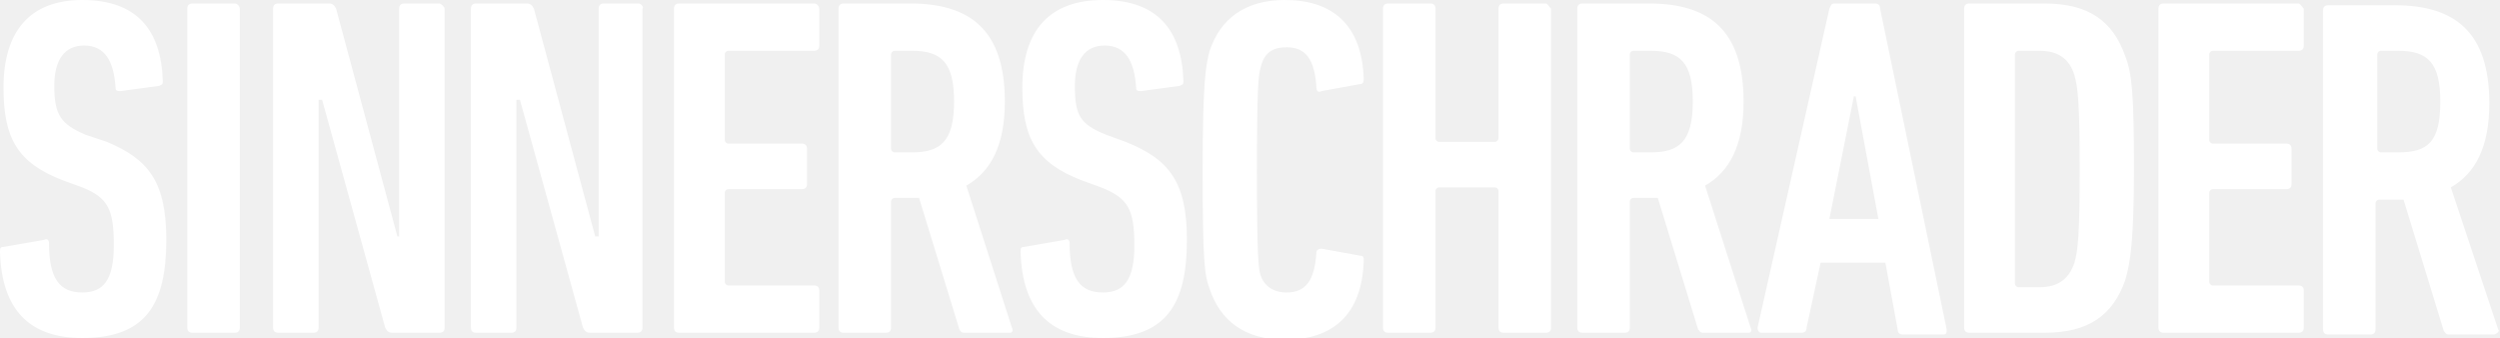
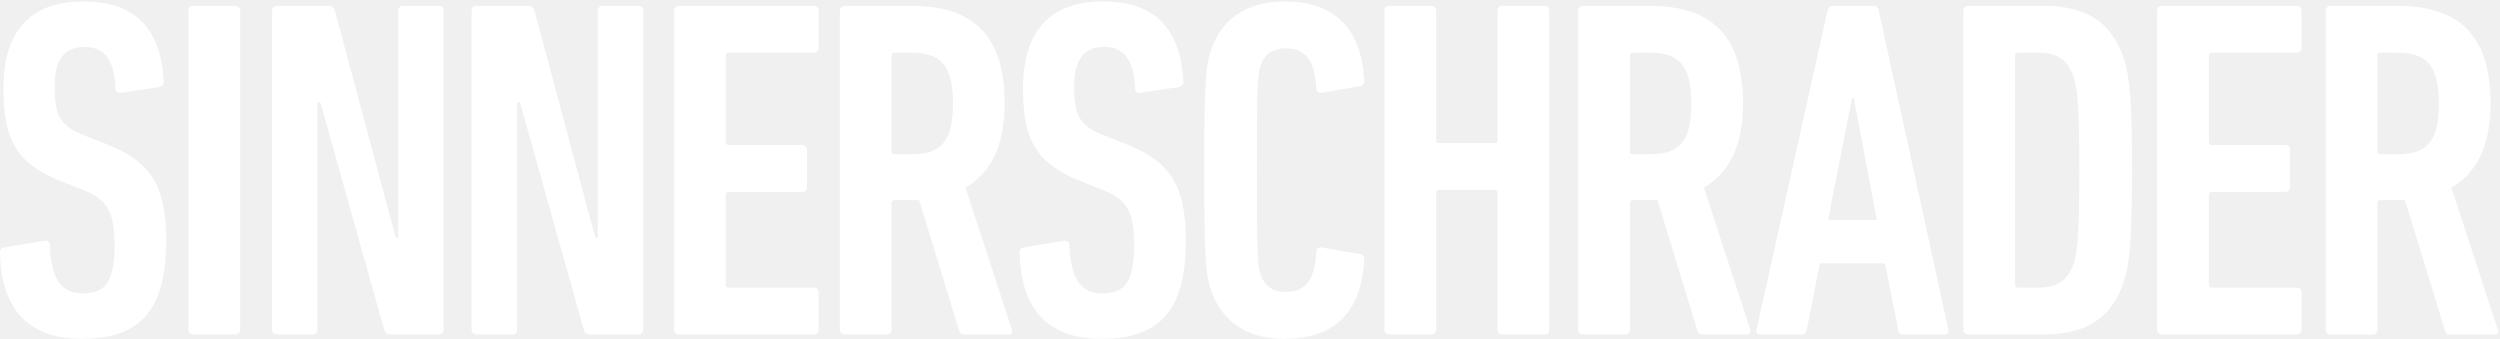
- <svg xmlns="http://www.w3.org/2000/svg" viewBox="0 0 594.8 80.3">
-   <path d="M306.25 11.25c4.584 0 6.667 2.917 7.084 9.583 0 .834.416 1.25 1.25.834L323.75 20c.834 0 .834-.833.834-1.25-.417-12.917-7.5-18.75-18.75-18.75-9.584 0-15.417 4.583-17.917 12.083-.833 3.334-1.667 6.25-1.667 28.334 0 21.666.417 25 1.667 28.333 2.5 7.5 8.333 12.083 17.917 12.083 11.25 0 18.333-5.833 18.75-18.75 0-.833 0-1.25-.834-1.25l-9.166-1.666c-.834 0-1.25.416-1.25.833-.417 6.667-2.5 9.583-7.084 9.583-3.333 0-5.416-1.666-6.25-4.166-.416-1.667-.833-3.334-.833-24.584s.417-22.916.833-24.583c.834-3.75 2.917-5 6.25-5zm86.667 25h-4.167c-.416 0-.833-.417-.833-.833v-22.5c0-.417.417-.834.833-.834h4.167c7.083 0 10 2.917 10 12.084 0 9.583-3.333 12.083-10 12.083zm12.917 7.917c5.833-3.334 9.166-9.584 9.166-20C415 7.083 406.667.833 392.5.833h-15.833c-.833 0-1.25.417-1.25 1.25v75.834c0 .833.417 1.25 1.25 1.25h10c.833 0 1.25-.417 1.25-1.25v-30c0-.417.417-.834.833-.834h5.834l9.583 31.25c.417.417.417.834 1.25.834h10.833c.417 0 .834-.417.417-1.25l-10.833-33.75zM367.917.833h-10c-.833 0-1.25.417-1.25 1.25v30.834c0 .416-.417.833-.833.833H342.5c-.416 0-.833-.417-.833-.833V2.083c0-.833-.417-1.25-1.25-1.25h-10c-.833 0-1.25.417-1.25 1.25v75.834c0 .833.417 1.25 1.25 1.25h10c.833 0 1.25-.417 1.25-1.25v-32.5c0-.417.417-.834.833-.834h13.334c.416 0 .833.417.833.834v32.5c0 .833.417 1.25 1.25 1.25h10c.833 0 1.25-.417 1.25-1.25V2.083c-.417-.416-.833-1.25-1.25-1.25zm67.5 51.25l5.833-29.166h.417l5.417 29.166h-11.667zm12.083-50c0-.833-.416-1.25-1.25-1.25h-9.583c-.833 0-.833.417-1.25 1.25l-17.083 75.834c0 .833.416 1.25.833 1.25h9.583c.834 0 1.25-.417 1.25-1.25l3.334-15.417h15.416l2.917 15.833c0 .834.417 1.25 1.25 1.25h9.583c.834 0 .834-.416.834-1.25L447.5 2.083zM570.834 36.25h-4.167c-.417 0-.833-.417-.833-.833v-22.5c0-.417.416-.834.833-.834h4.167c7.083 0 10 2.917 10 12.084 0 9.583-2.917 12.083-10 12.083zm23.75 42.083l-11.25-33.75c5.833-3.333 9.166-9.583 9.166-20C592.5 7.5 584.167 1.25 570 1.25h-15.833c-.833 0-1.25.417-1.25 1.25v75.833c0 .834.417 1.25 1.25 1.25h10c.833 0 1.25-.416 1.25-1.25v-30c0-.416.417-.833.833-.833h5.834l9.583 31.25c.417.417.417.833 1.25.833h10.833c.834-.416 1.25-.833.834-1.25zm-47.5-77.5H515c-.833 0-1.25.417-1.25 1.25v75.834c0 .833.417 1.25 1.25 1.25h32.084c.833 0 1.25-.417 1.25-1.25v-8.75c0-.834-.417-1.25-1.25-1.25h-20.417c-.417 0-.833-.417-.833-.834v-21.25c0-.416.416-.833.833-.833h17.5c.833 0 1.25-.417 1.25-1.25v-8.333c0-.834-.417-1.25-1.25-1.25h-17.5c-.417 0-.833-.417-.833-.834V12.917c0-.417.416-.834.833-.834h20.417c.833 0 1.25-.416 1.25-1.25v-8.75c-.417-.416-.834-1.25-1.25-1.25zM493.75 62.5c-1.25 3.75-3.75 5.833-8.333 5.833h-5c-.417 0-.833-.416-.833-.833V12.917c0-.417.416-.834.833-.834h5c4.167 0 7.083 1.667 8.333 5.834.834 2.916 1.25 6.666 1.25 22.5 0 15.416-.416 19.166-1.25 22.083zM486.667.833H468.75c-.833 0-1.25.417-1.25 1.25v75.834c0 .833.417 1.25 1.25 1.25h17.917c10.417 0 16.25-4.167 19.167-12.5 1.25-4.167 2.083-9.584 2.083-26.667 0-17.083-.417-22.5-2.083-26.667-2.917-8.333-8.75-12.5-19.167-12.5zm-334.584 0h-8.333c-.833 0-1.25.417-1.25 1.25V56.25h-.833L127.083 2.083c-.416-.833-.833-1.25-1.666-1.25h-12.084c-.833 0-1.25.417-1.25 1.25v75.834c0 .833.417 1.25 1.25 1.25h8.334c.833 0 1.25-.417 1.25-1.25V23.75h.833l15 54.167c.417.833.833 1.25 1.667 1.25h11.25c.833 0 1.25-.417 1.25-1.25V2.083c.416-.416-.417-1.25-.834-1.25zm-96.25 0h-10c-.833 0-1.25.417-1.25 1.25v75.834c0 .833.417 1.25 1.25 1.25h10c.834 0 1.25-.417 1.25-1.25V2.083c0-.416-.416-1.25-1.25-1.25zm137.917 0h-32.083c-.834 0-1.25.417-1.25 1.25v75.834c0 .833.416 1.25 1.25 1.25h32.083c.833 0 1.25-.417 1.25-1.25v-8.75c0-.834-.417-1.25-1.25-1.25h-20.417c-.416 0-.833-.417-.833-.834v-21.25c0-.416.417-.833.833-.833h17.5c.834 0 1.25-.417 1.25-1.25v-8.333c0-.834-.416-1.25-1.25-1.25h-17.5c-.416 0-.833-.417-.833-.834V12.917c0-.417.417-.834.833-.834h20.417c.833 0 1.25-.416 1.25-1.25v-8.75c0-.416-.417-1.25-1.25-1.25zm74.167 32.917l-4.583-1.667c-6.25-2.5-7.5-4.583-7.5-11.666 0-6.25 2.5-9.584 7.083-9.584 5 0 7.083 3.75 7.5 10 0 .834.417.834 1.25.834l9.167-1.25c.833-.417.833-.417.833-1.25C281.25 7.083 275.417 0 262.5 0c-12.916 0-19.166 7.5-19.166 20.833 0 12.084 3.333 17.917 14.166 22.084l4.584 1.666c6.25 2.5 7.916 5 7.916 13.75 0 8.334-2.5 11.25-7.5 11.25-5.416 0-7.916-3.333-7.916-11.666 0-.834-.417-1.25-1.25-.834l-9.584 1.667c-.833 0-.833.417-.833 1.25.417 13.75 7.083 20.417 19.583 20.417 15 0 20-7.917 20-23.334 0-13.75-4.166-19.166-14.583-23.333zm-50.833 2.5h-4.167c-.417 0-.833-.417-.833-.833v-22.5c0-.417.416-.834.833-.834h4.167c7.083 0 10 2.917 10 12.084 0 9.583-3.334 12.083-10 12.083zM230 44.167c5.834-3.334 9.167-9.584 9.167-20 0-17.084-8.333-23.334-22.5-23.334h-15.834c-.833 0-1.25.417-1.25 1.25v75.834c0 .833.417 1.25 1.25 1.25h10c.834 0 1.25-.417 1.25-1.25v-30c0-.417.417-.834.834-.834h5.833l9.584 31.25c.416.834.833.834 1.25.834h10.833c.417 0 .833-.417.417-1.25L230 44.167zM25.417 33.75l-5-1.667c-5.834-2.5-7.5-4.583-7.5-11.666 0-6.25 2.5-9.584 7.083-9.584 5 0 7.083 3.75 7.5 10 0 .834.417.834 1.25.834l9.167-1.25c.833-.417.833-.417.833-1.25C38.333 7.083 32.5 0 19.583 0 7.083 0 .833 7.5.833 20.833.833 32.917 4.167 38.75 15 42.917l4.583 1.666c6.25 2.5 7.5 5.417 7.5 13.75 0 8.334-2.5 11.25-7.5 11.25-5.416 0-7.916-3.333-7.916-11.666 0-.834-.417-1.25-1.25-.834L.833 58.75C0 58.75 0 59.167 0 60c.417 13.75 7.083 20.417 19.583 20.417 15 0 20-7.917 20-23.334 0-13.75-4.166-19.166-14.166-23.333zM104.583.833H96.25c-.833 0-1.25.417-1.25 1.25V56.25h-.417L80 2.083c-.417-.833-.833-1.25-1.667-1.25H66.25c-.833 0-1.25.417-1.25 1.25v75.834c0 .833.417 1.25 1.25 1.25h8.333c.834 0 1.25-.417 1.25-1.25V23.75h.834l15 54.167c.416.833.833 1.25 1.666 1.25h11.25c.834 0 1.25-.417 1.25-1.25V2.083c0-.416-.833-1.25-1.25-1.25z" fill="#fff" />
+ <svg xmlns="http://www.w3.org/2000/svg" width="100%" height="100%" viewBox="0 0 2767 375" version="1.1" xml:space="preserve" style="fill-rule:evenodd;clip-rule:evenodd;stroke-linejoin:round;stroke-miterlimit:1.414;">
+   <g transform="matrix(4.16667,0,0,4.16667,0,0)">
+     <path d="M341.698,12.848C346.705,12.848 349.27,16.056 349.655,23.501C349.655,24.4 350.299,24.786 351.069,24.652L361.466,22.859C362.236,22.729 362.493,22.091 362.366,21.321C361.596,6.817 353.763,0.395 341.313,0.395C330.655,0.395 324.241,5.399 321.543,13.748C320.389,17.341 319.874,20.932 319.874,45.196C319.874,69.461 320.389,73.056 321.543,76.647C324.241,84.989 330.655,90 341.313,90C353.763,90 361.596,83.58 362.366,69.075C362.493,68.305 362.236,67.663 361.466,67.535L351.069,65.736C350.299,65.608 349.655,65.997 349.655,66.892C349.27,74.337 346.705,77.549 341.698,77.549C337.844,77.549 335.794,75.877 334.764,72.669C334.124,70.615 333.865,68.819 333.865,45.196C333.865,21.578 334.124,19.779 334.764,17.723C335.794,14.518 337.844,12.848 341.698,12.848ZM438.221,40.96L433.733,40.96C433.217,40.96 432.958,40.703 432.958,40.189L432.958,14.771C432.958,14.262 433.217,14.005 433.733,14.005L438.221,14.005C445.923,14.005 449.263,17.213 449.263,27.48C449.263,37.877 445.923,40.96 438.221,40.96ZM452.601,49.818C459.146,46.092 462.998,38.905 462.998,27.48C462.998,8.354 453.626,1.552 438.096,1.552L420.506,1.552C419.737,1.552 419.227,2.062 419.227,2.835L419.227,87.559C419.227,88.33 419.737,88.843 420.506,88.843L431.677,88.843C432.448,88.843 432.958,88.33 432.958,87.559L432.958,53.928C432.958,53.414 433.217,53.158 433.733,53.158L440.276,53.158L450.933,87.944C451.188,88.585 451.573,88.843 452.343,88.843L464.28,88.843C464.923,88.843 465.179,88.202 464.923,87.559L452.601,49.818ZM410.244,1.552L399.072,1.552C398.301,1.552 397.791,2.062 397.791,2.835L397.791,37.238C397.791,37.752 397.534,38.004 397.022,38.004L382.256,38.004C381.746,38.004 381.487,37.752 381.487,37.238L381.487,2.835C381.487,2.062 380.976,1.552 380.203,1.552L369.036,1.552C368.265,1.552 367.75,2.062 367.75,2.835L367.75,87.559C367.75,88.33 368.265,88.843 369.036,88.843L380.203,88.843C380.976,88.843 381.487,88.33 381.487,87.559L381.487,51.228C381.487,50.713 381.746,50.456 382.256,50.456L397.022,50.456C397.534,50.456 397.791,50.713 397.791,51.228L397.791,87.559C397.791,88.33 398.301,88.843 399.072,88.843L410.244,88.843C411.014,88.843 411.524,88.33 411.524,87.559L411.524,2.835C411.524,2.062 411.014,1.552 410.244,1.552ZM485.588,58.419L492.002,25.939L492.391,25.939L498.549,58.419L485.588,58.419ZM499.066,2.835C498.94,2.062 498.424,1.552 497.656,1.552L486.87,1.552C486.103,1.552 485.713,2.062 485.459,2.835L466.589,87.559C466.459,88.33 466.845,88.843 467.618,88.843L478.526,88.843C479.425,88.843 479.81,88.33 479.939,87.559L483.405,69.972L500.734,69.972L504.199,87.559C504.328,88.33 504.713,88.843 505.613,88.843L516.524,88.843C517.294,88.843 517.68,88.33 517.55,87.559L499.066,2.835ZM636.792,40.96L632.304,40.96C631.788,40.96 631.53,40.703 631.53,40.189L631.53,14.771C631.53,14.262 631.788,14.005 632.304,14.005L636.792,14.005C644.496,14.005 647.835,17.213 647.835,27.48C647.835,37.877 644.496,40.96 636.792,40.96ZM663.495,87.559L651.173,49.818C657.718,46.092 661.571,38.905 661.571,27.48C661.571,8.354 652.198,1.552 636.667,1.552L619.078,1.552C618.309,1.552 617.798,2.062 617.798,2.835L617.798,87.559C617.798,88.33 618.309,88.843 619.078,88.843L630.25,88.843C631.02,88.843 631.53,88.33 631.53,87.559L631.53,53.928C631.53,53.414 631.788,53.158 632.304,53.158L638.848,53.158L649.503,87.944C649.759,88.585 650.145,88.843 650.914,88.843L662.851,88.843C663.495,88.843 663.75,88.202 663.495,87.559ZM610.096,1.552L574.28,1.552C573.511,1.552 573,2.062 573,2.835L573,87.559C573,88.33 573.511,88.843 574.28,88.843L610.096,88.843C610.865,88.843 611.379,88.33 611.379,87.559L611.379,77.676C611.379,76.906 610.865,76.391 610.096,76.391L587.506,76.391C586.992,76.391 586.732,76.135 586.732,75.622L586.732,51.742C586.732,51.228 586.992,50.971 587.506,50.971L607.016,50.971C607.786,50.971 608.301,50.456 608.301,49.687L608.301,39.804C608.301,39.037 607.786,38.523 607.016,38.523L587.506,38.523C586.992,38.523 586.732,38.264 586.732,37.752L586.732,14.771C586.732,14.262 586.992,14.005 587.506,14.005L610.096,14.005C610.865,14.005 611.379,13.489 611.379,12.719L611.379,2.835C611.379,2.062 610.865,1.552 610.096,1.552ZM550.796,70.104C549.255,74.469 546.427,76.391 541.549,76.391L536.031,76.391C535.52,76.391 535.26,76.135 535.26,75.622L535.26,14.771C535.26,14.262 535.52,14.005 536.031,14.005L541.549,14.005C546.427,14.005 549.255,15.927 550.796,20.292C551.821,23.501 552.335,27.738 552.335,45.196C552.335,62.66 551.821,66.892 550.796,70.104ZM542.964,1.552L522.809,1.552C522.039,1.552 521.525,2.062 521.525,2.835L521.525,87.559C521.525,88.33 522.039,88.843 522.809,88.843L542.964,88.843C554.39,88.843 561.063,84.223 564.146,74.848C565.683,70.104 566.327,64.197 566.327,45.196C566.327,26.196 565.683,20.292 564.146,15.542C561.063,6.174 554.39,1.552 542.964,1.552ZM169.568,1.552L160.066,1.552C159.297,1.552 158.787,2.062 158.787,2.835L158.787,63.174L158.142,63.174L141.97,2.835C141.711,1.935 141.197,1.552 140.171,1.552L126.565,1.552C125.795,1.552 125.281,2.062 125.281,2.835L125.281,87.559C125.281,88.33 125.795,88.843 126.565,88.843L136.063,88.843C136.837,88.843 137.348,88.33 137.348,87.559L137.348,27.223L138.117,27.223L155.063,87.559C155.322,88.458 155.832,88.843 156.861,88.843L169.568,88.843C170.338,88.843 170.853,88.33 170.853,87.559L170.853,2.835C170.853,2.062 170.338,1.552 169.568,1.552ZM62.513,1.552L51.346,1.552C50.575,1.552 50.061,2.062 50.061,2.835L50.061,87.559C50.061,88.33 50.575,88.843 51.346,88.843L62.513,88.843C63.282,88.843 63.797,88.33 63.797,87.559L63.797,2.835C63.797,2.062 63.282,1.552 62.513,1.552ZM216.162,1.552L180.35,1.552C179.577,1.552 179.066,2.062 179.066,2.835L179.066,87.559C179.066,88.33 179.577,88.843 180.35,88.843L216.162,88.843C216.935,88.843 217.446,88.33 217.446,87.559L217.446,77.676C217.446,76.906 216.935,76.391 216.162,76.391L193.572,76.391C193.053,76.391 192.802,76.135 192.802,75.622L192.802,51.742C192.802,51.228 193.053,50.971 193.572,50.971L213.081,50.971C213.852,50.971 214.366,50.456 214.366,49.687L214.366,39.804C214.366,39.037 213.852,38.523 213.081,38.523L193.572,38.523C193.053,38.523 192.802,38.264 192.802,37.752L192.802,14.771C192.802,14.262 193.053,14.005 193.572,14.005L216.162,14.005C216.935,14.005 217.446,13.489 217.446,12.719L217.446,2.835C217.446,2.062 216.935,1.552 216.162,1.552ZM299.083,38.264L293.82,36.206C286.887,33.516 285.347,31.074 285.347,22.987C285.347,15.799 287.916,12.462 293.305,12.462C298.953,12.462 301.268,16.439 301.522,23.629C301.522,24.4 302.163,24.786 302.933,24.652L313.201,23.116C313.975,22.859 314.354,22.477 314.354,21.706C313.589,8.097 307.297,0.395 292.92,0.395C278.543,0.395 271.741,8.612 271.741,23.629C271.741,37.238 275.334,43.526 287.402,48.277L292.665,50.332C299.469,53.029 301.268,56.109 301.268,65.482C301.268,74.978 298.569,77.934 293.049,77.934C287.142,77.934 284.447,74.337 284.063,65.096C284.063,64.326 283.553,63.811 282.653,63.94L271.867,65.736C271.101,65.868 270.841,66.378 270.841,67.15C271.226,82.423 278.543,90 292.665,90C309.221,90 314.999,81.01 314.999,63.811C314.999,48.919 310.506,42.757 299.083,38.264ZM242.089,40.96L237.596,40.96C237.085,40.96 236.825,40.703 236.825,40.189L236.825,14.771C236.825,14.262 237.085,14.005 237.596,14.005L242.089,14.005C249.792,14.005 253.13,17.213 253.13,27.48C253.13,37.877 249.792,40.96 242.089,40.96ZM256.463,49.818C263.013,46.092 266.863,38.905 266.863,27.48C266.863,8.354 257.495,1.552 241.96,1.552L224.374,1.552C223.608,1.552 223.094,2.062 223.094,2.835L223.094,87.559C223.094,88.33 223.608,88.843 224.374,88.843L235.54,88.843C236.315,88.843 236.825,88.33 236.825,87.559L236.825,53.928C236.825,53.414 237.085,53.158 237.596,53.158L244.143,53.158L254.8,87.944C255.056,88.585 255.441,88.843 256.213,88.843L268.148,88.843C268.792,88.843 269.047,88.202 268.792,87.559L256.463,49.818ZM28.242,38.264L22.979,36.206C16.045,33.516 14.509,31.074 14.509,22.987C14.509,15.799 17.075,12.462 22.463,12.462C28.116,12.462 30.425,16.439 30.681,23.629C30.681,24.4 31.321,24.786 32.095,24.652L42.362,23.116C43.132,22.859 43.517,22.477 43.517,21.706C42.748,8.097 36.458,0.395 22.079,0.395C7.702,0.395 0.899,8.612 0.899,23.629C0.899,37.238 4.493,43.526 16.56,48.277L21.823,50.332C28.626,53.029 30.425,56.109 30.425,65.482C30.425,74.978 27.727,77.934 22.208,77.934C16.305,77.934 13.606,74.337 13.225,65.096C13.225,64.326 12.71,63.811 11.811,63.94L1.029,65.736C0.259,65.868 0,66.378 0,67.15C0.385,82.423 7.702,90 21.823,90C38.384,90 44.157,81.01 44.157,63.811C44.157,48.919 39.667,42.757 28.242,38.264ZM116.553,1.552L107.055,1.552C106.286,1.552 105.771,2.062 105.771,2.835L105.771,63.174L105.127,63.174L88.955,2.835C88.7,1.935 88.185,1.552 87.156,1.552L73.55,1.552C72.78,1.552 72.27,2.062 72.27,2.835L72.27,87.559C72.27,88.33 72.78,88.843 73.55,88.843L83.052,88.843C83.821,88.843 84.332,88.33 84.332,87.559L84.332,27.223L85.106,27.223L102.047,87.559C102.307,88.458 102.821,88.843 103.846,88.843L116.553,88.843C117.323,88.843 117.837,88.33 117.837,87.559L117.837,2.835C117.837,2.062 117.323,1.552 116.553,1.552Z" style="fill:white;fill-rule:nonzero;" />
+   </g>
</svg>
